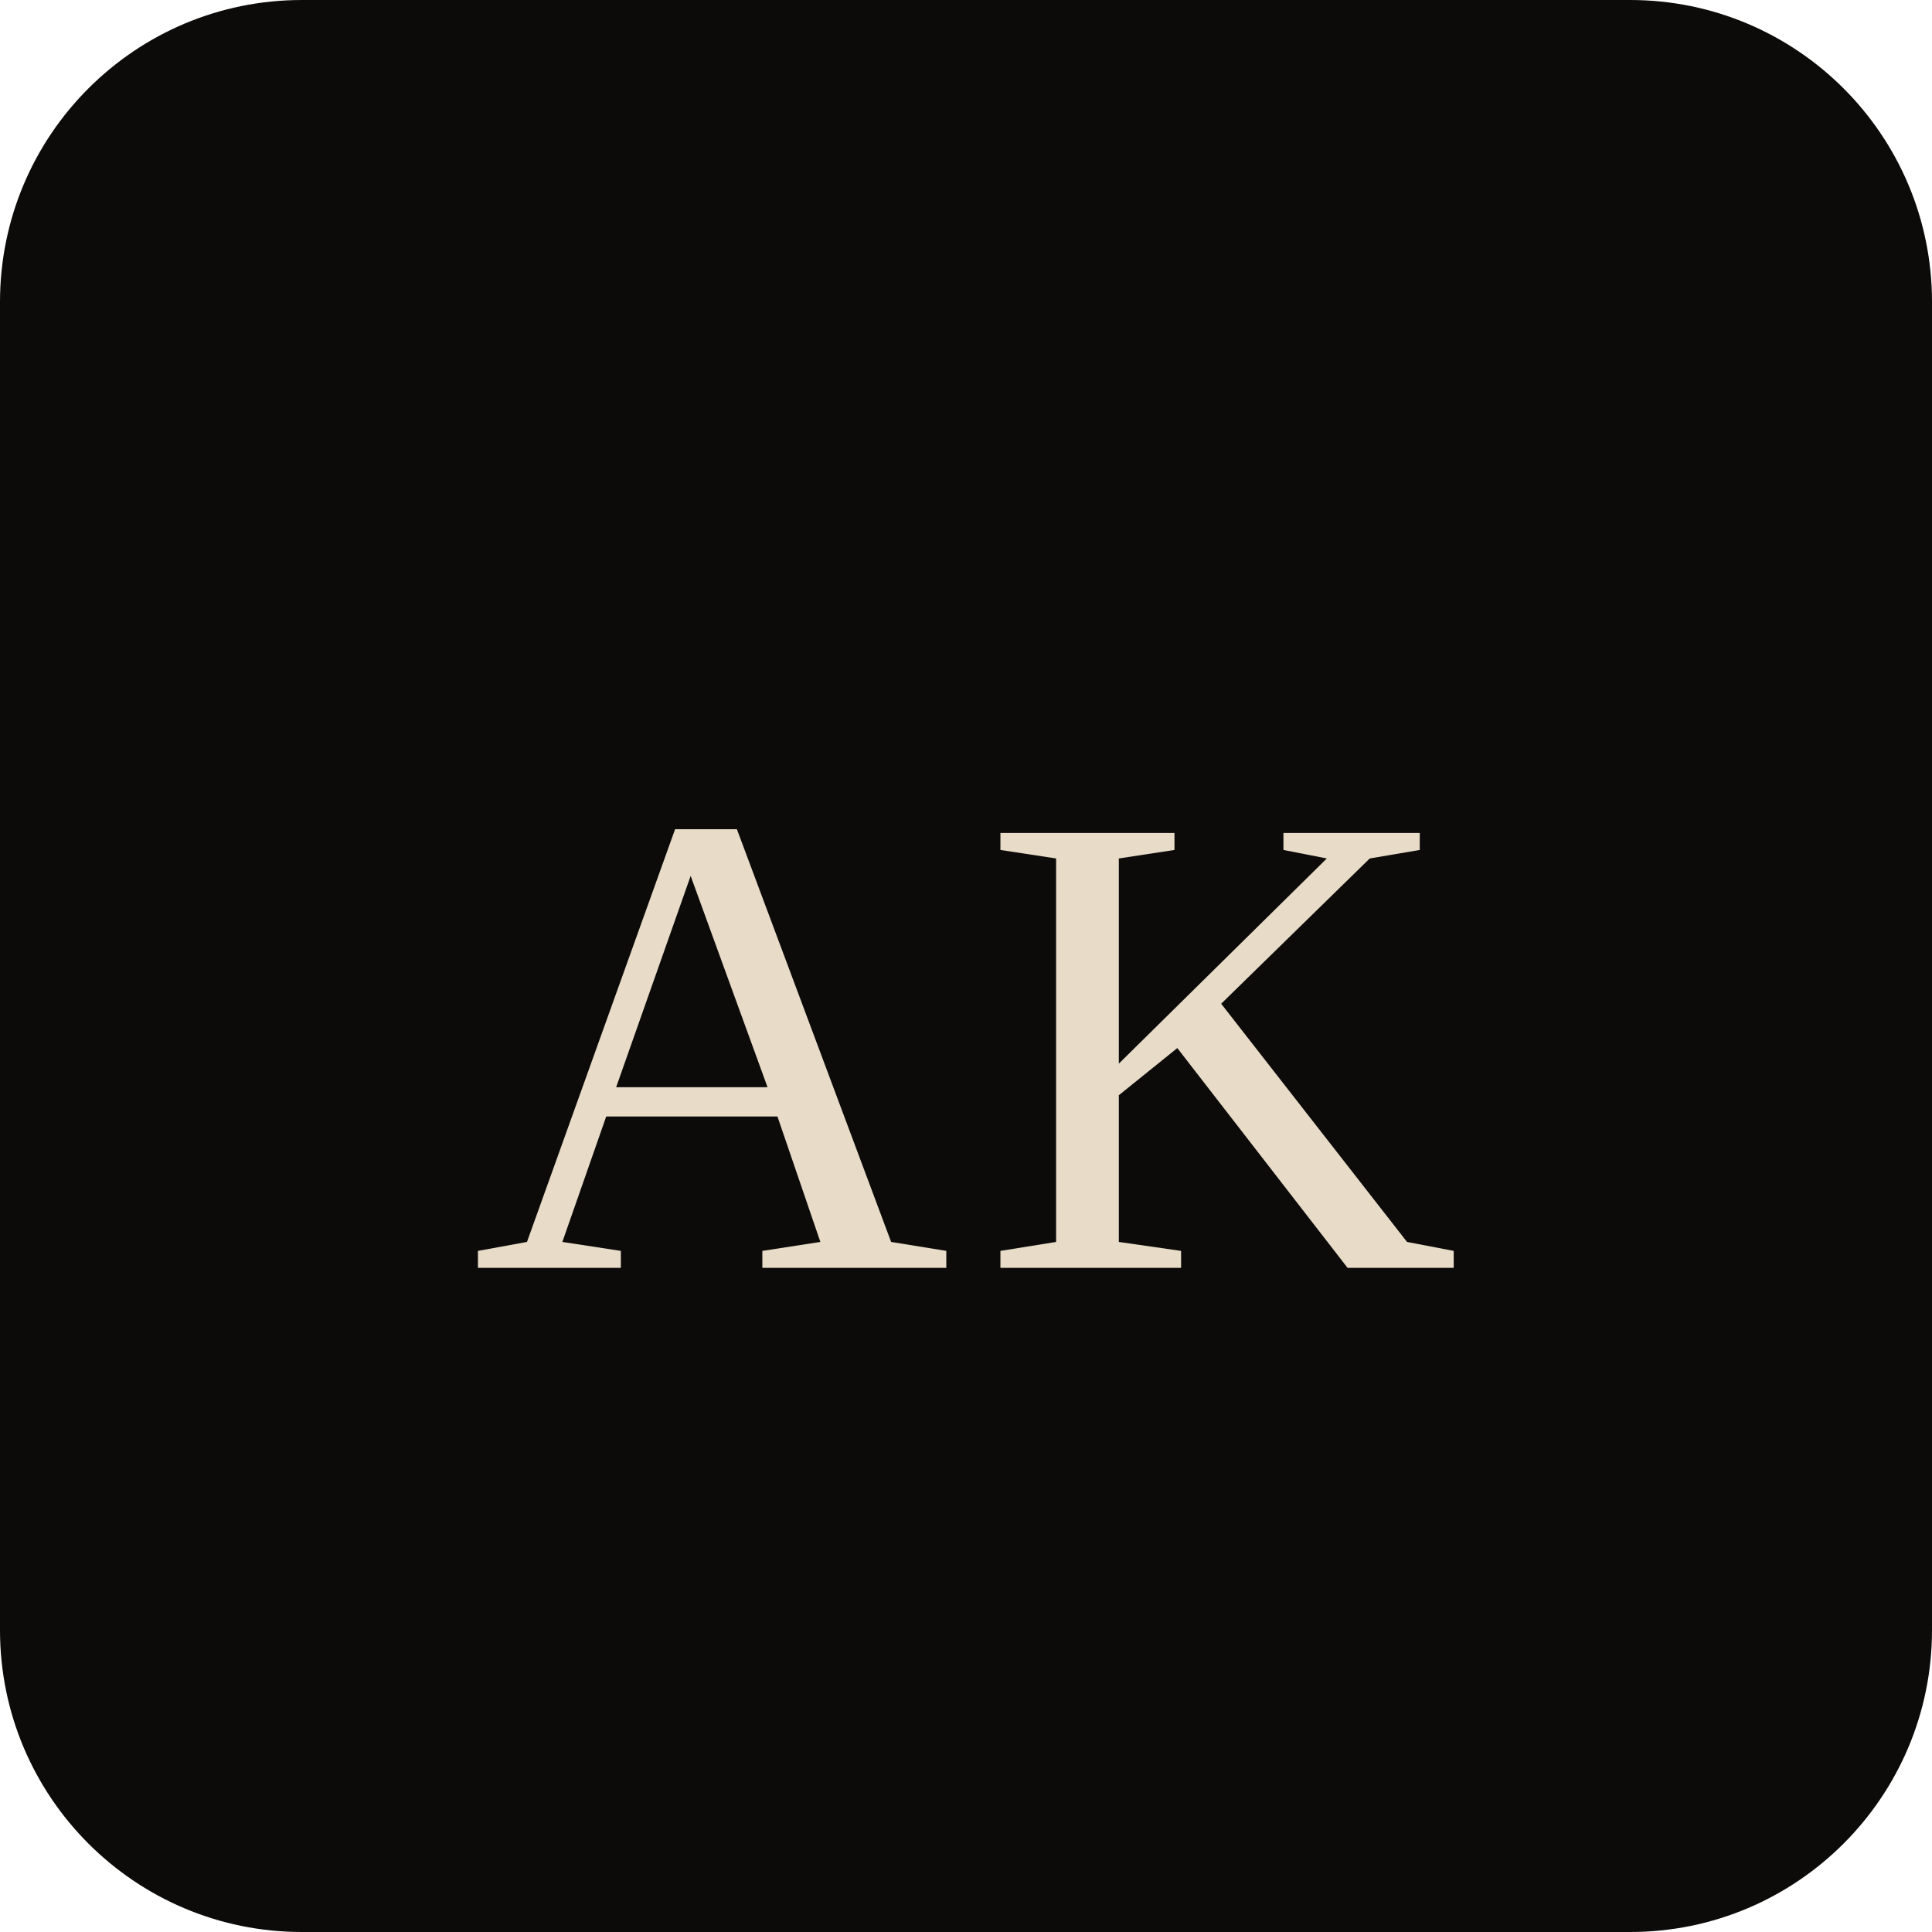
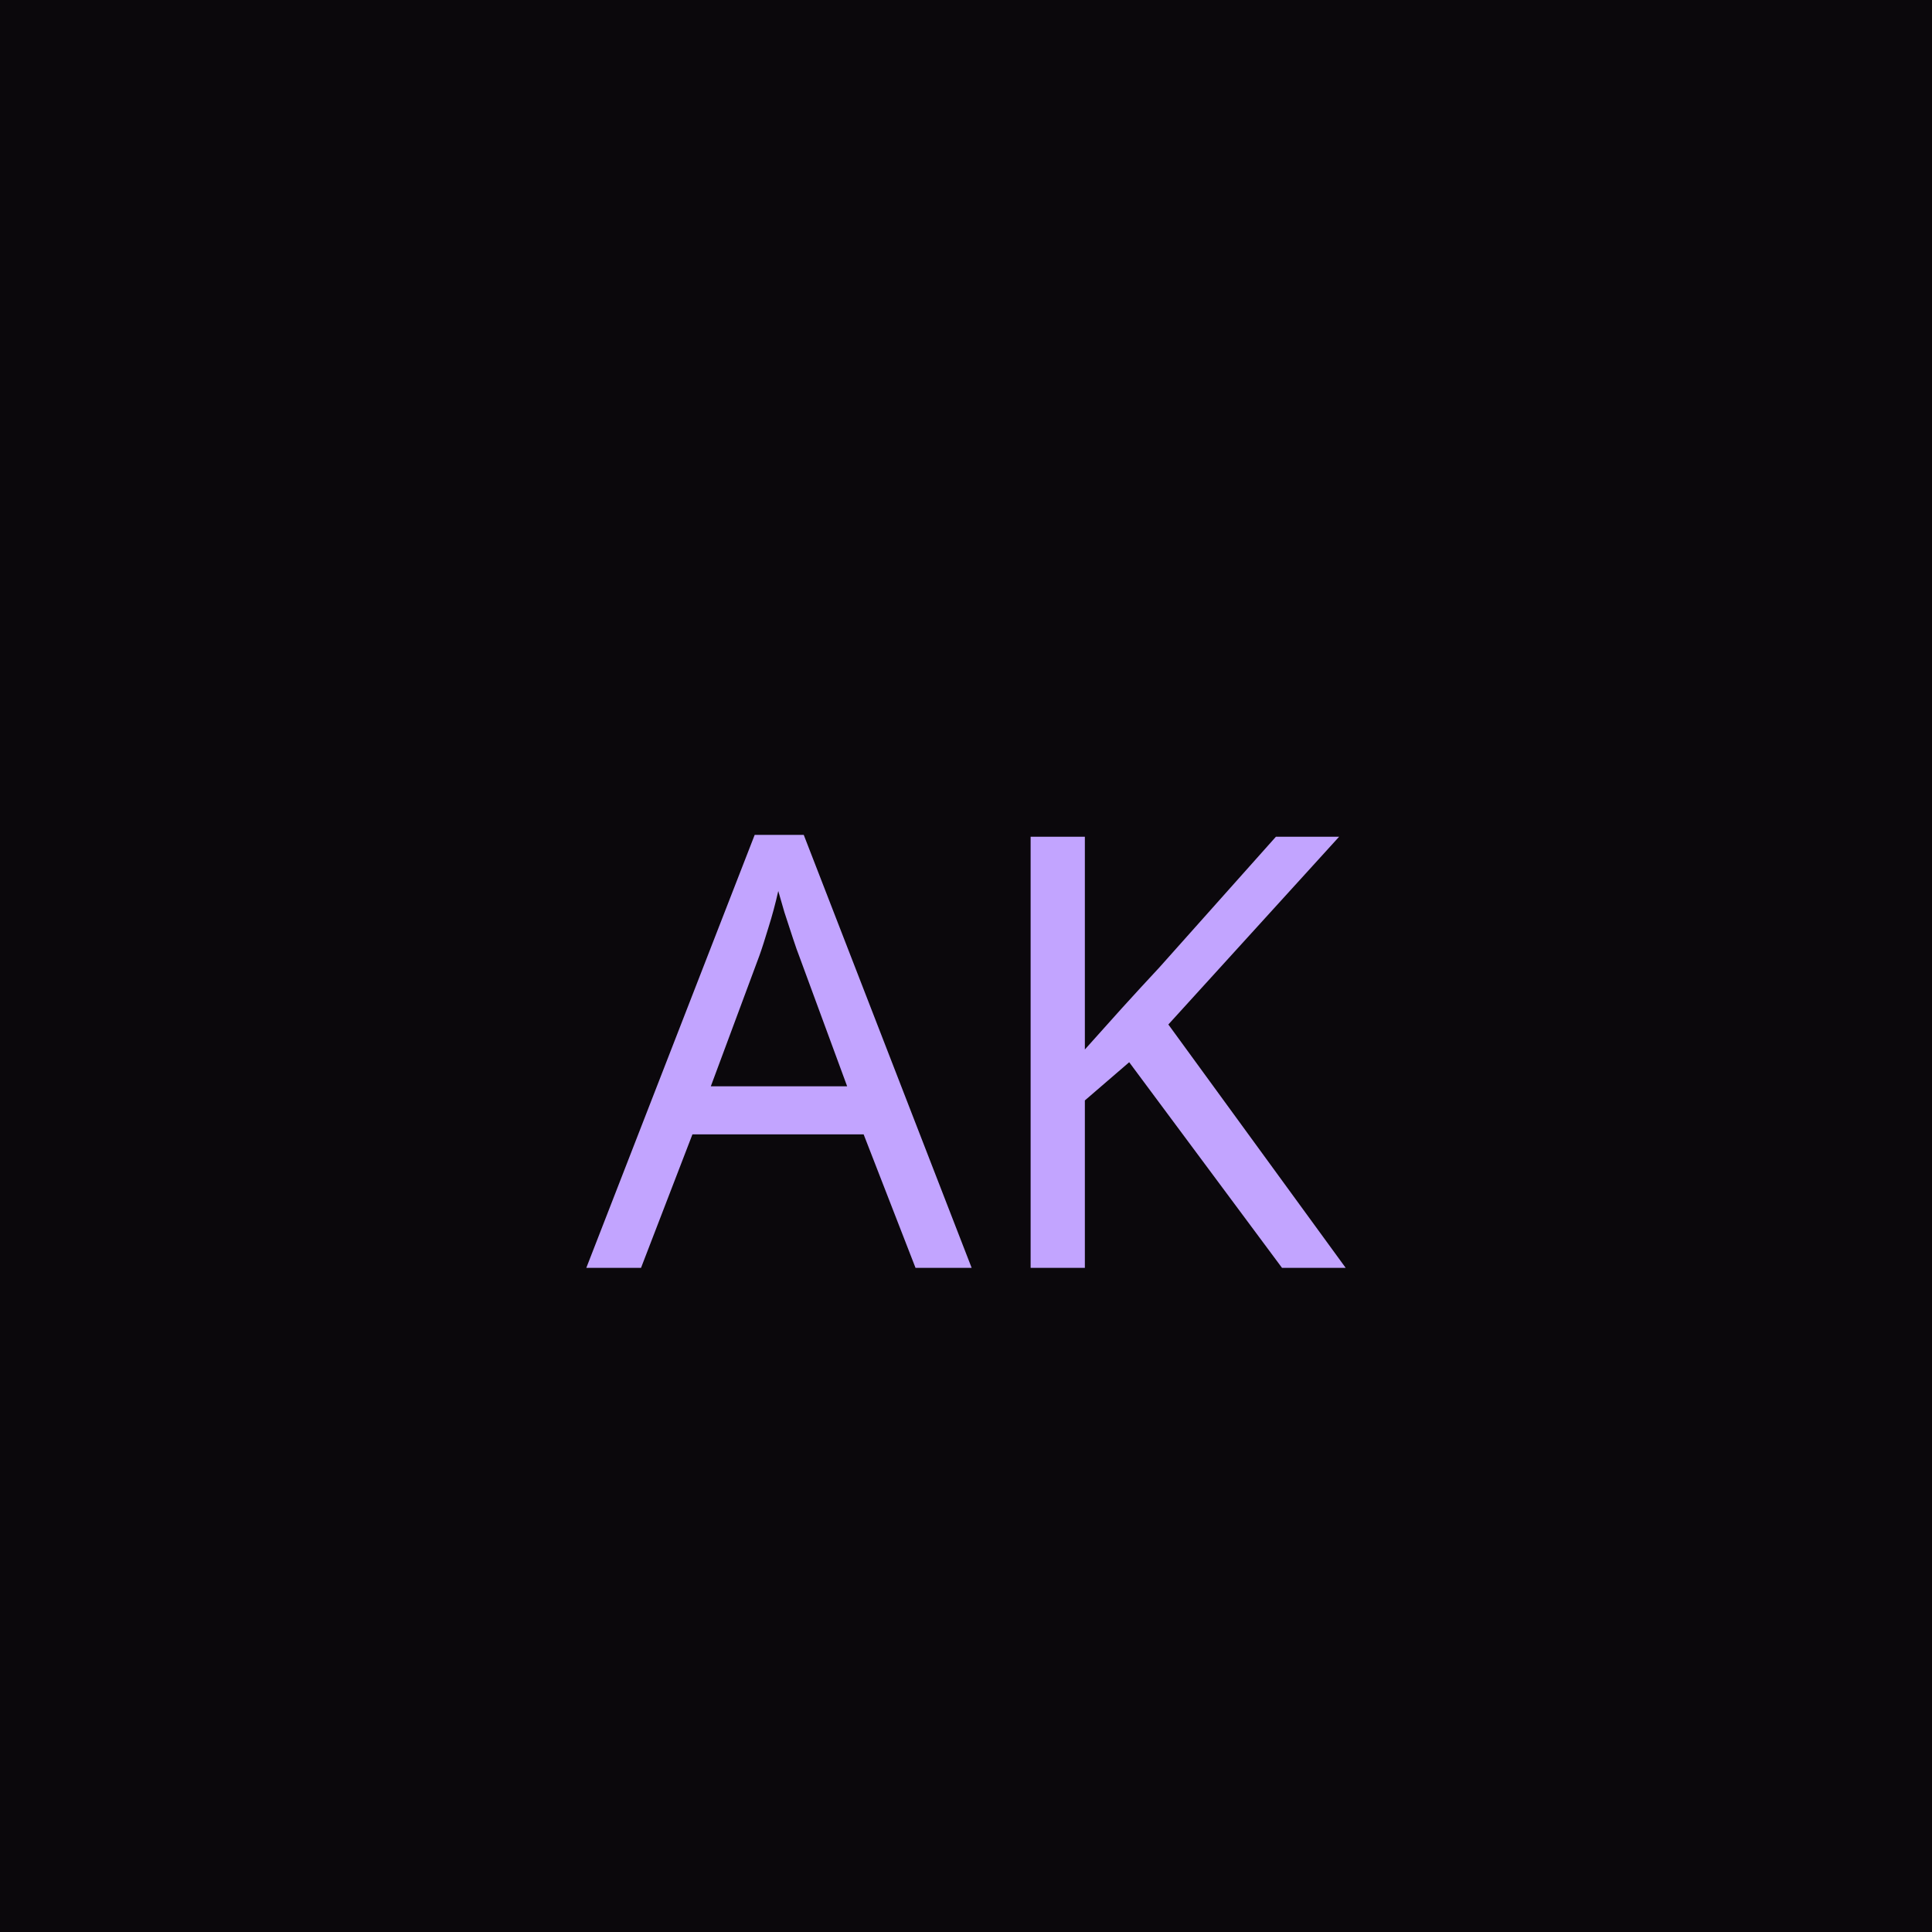
<svg xmlns="http://www.w3.org/2000/svg" viewBox="0 0 64 64" role="img" aria-label="AK">
-   <rect width="64" height="64" rx="10" fill="#0c0b0a" />
-   <text x="32" y="42" text-anchor="middle" font-family="Georgia, 'Times New Roman', serif" font-size="22" font-weight="500" fill="#e8dcc8" letter-spacing="1">AK</text>
+   <rect width="64" height="64" fill="#0b080c" />
+   <text x="32" y="42" text-anchor="middle" font-family="Geist, sans-serif" font-size="20" fill="#c2a4ff">AK</text>
</svg>
